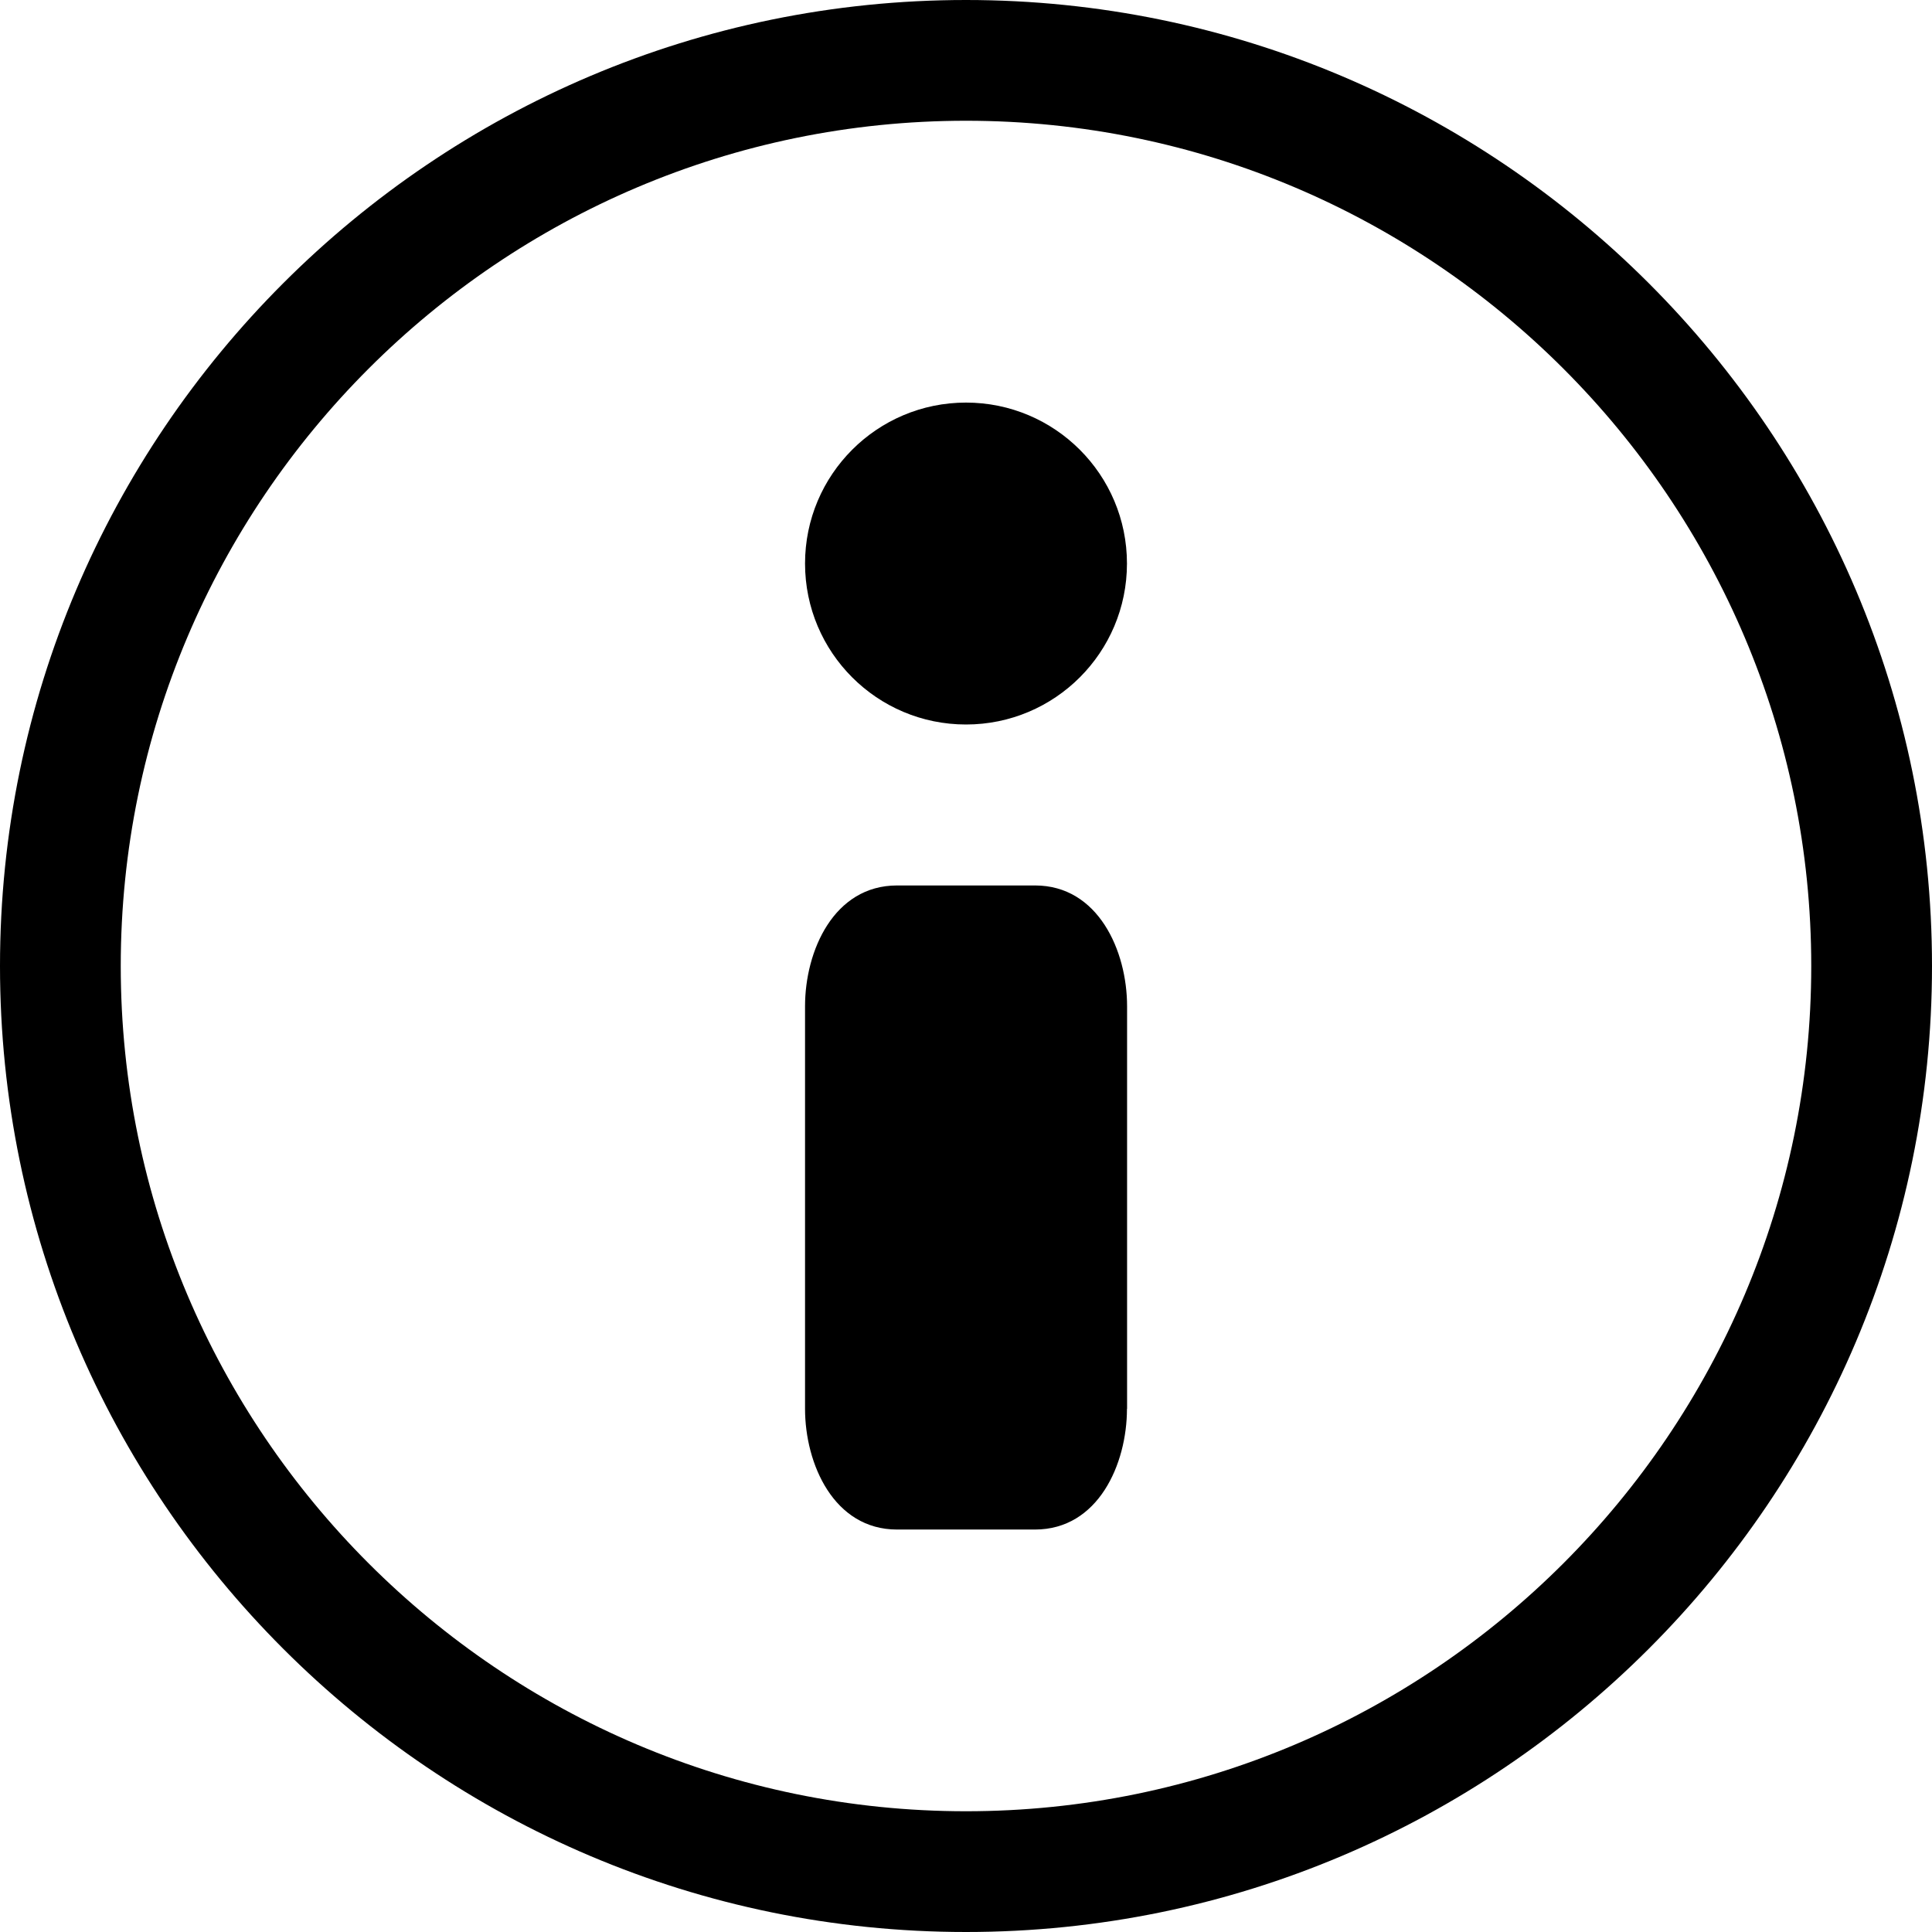
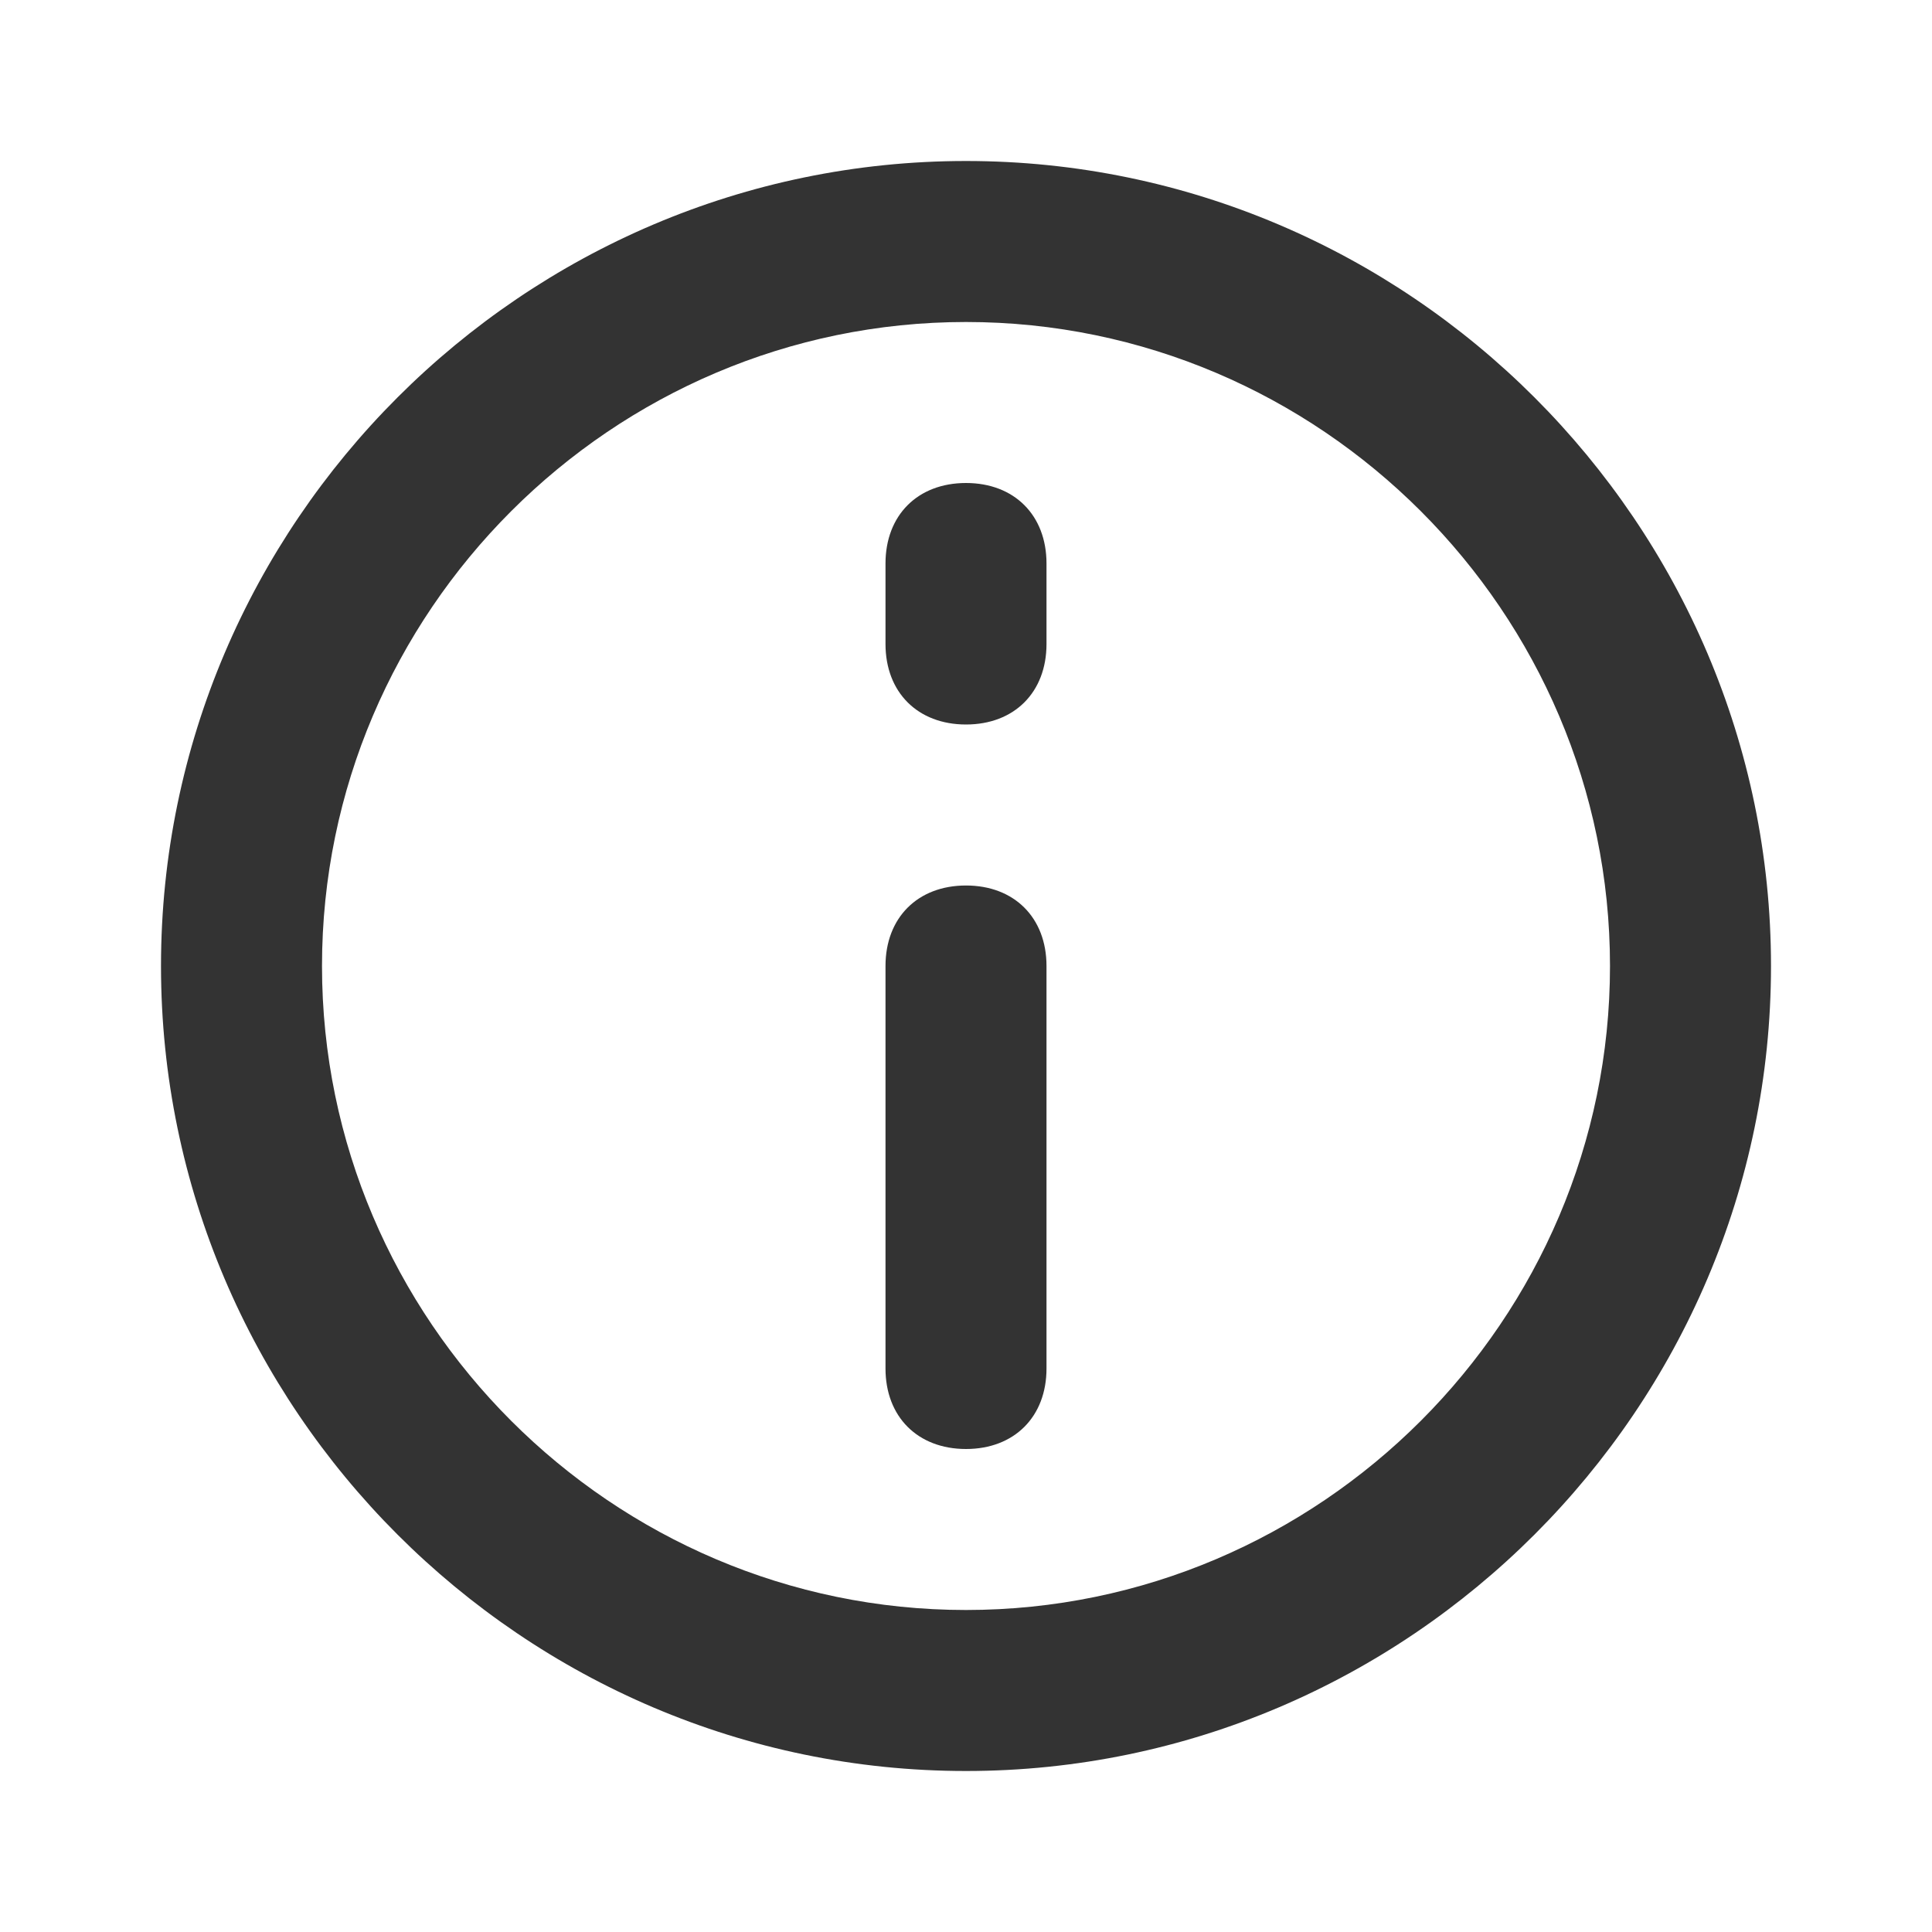
- <svg xmlns="http://www.w3.org/2000/svg" version="1.1" id="Ebene_1" x="0px" y="0px" width="16px" height="16px" viewBox="0 0 16 16" style="enable-background:new 0 0 16 16;" xml:space="preserve">
+ <svg xmlns="http://www.w3.org/2000/svg" version="1.1" id="Ebene_1" x="0px" y="0px" viewBox="0 0 24 24" style="enable-background:new 0 0 24 24;" xml:space="preserve">
+   <style type="text/css">
+ 	
+ 		.st0{fill-rule:evenodd;clip-rule:evenodd;fill:none;stroke:#333333;stroke-width:2;stroke-linecap:round;stroke-linejoin:round;stroke-miterlimit:10;}
+ 	.st1{fill:none;stroke:#333333;stroke-width:2;stroke-linecap:round;stroke-linejoin:round;stroke-miterlimit:10;}
+ 	.st2{fill:#333333;}
+ 	.st3{fill-rule:evenodd;clip-rule:evenodd;fill:#333333;}
+ 	
+ 		.st4{fill-rule:evenodd;clip-rule:evenodd;fill:#333333;stroke:#333333;stroke-width:2;stroke-linecap:round;stroke-linejoin:round;stroke-miterlimit:10;}
+ 	
+ 		.st5{fill-rule:evenodd;clip-rule:evenodd;fill:none;stroke:#C6C6C6;stroke-width:2;stroke-linecap:round;stroke-linejoin:round;stroke-miterlimit:10;}
+ 	.st6{fill:none;stroke:#C6C6C6;stroke-width:2;stroke-linecap:round;stroke-linejoin:round;stroke-miterlimit:10;}
+ 	.st7{fill:none;stroke:#333333;stroke-width:2;stroke-linecap:round;stroke-linejoin:round;}
+ 	
+ 		.st8{fill-rule:evenodd;clip-rule:evenodd;fill:none;stroke:#95C11F;stroke-width:2;stroke-linecap:round;stroke-linejoin:round;stroke-miterlimit:10;}
+ 	
+ 		.st9{fill-rule:evenodd;clip-rule:evenodd;fill:none;stroke:#E30613;stroke-width:2;stroke-linecap:round;stroke-linejoin:round;stroke-miterlimit:10;}
+ </style>
  <g>
-     <g>
-       <path d="M8,1c3.859,0,7,3.141,7,7s-3.141,7-7,7s-7-3.141-7-7S4.141,1,8,1 M8,0C3.588,0,0,3.588,0,8s3.588,8,8,8s8-3.588,8-8    S12.412,0,8,0L8,0z" />
-     </g>
-     <g>
-       <path d="M9.333,11.667c0,0.458-0.238,1-0.762,1H7.429c-0.523,0-0.762-0.542-0.762-1V8.333c0-0.458,0.238-1,0.762-1h1.143    c0.523,0,0.762,0.542,0.762,1V11.667z" />
-       <circle cx="8" cy="4.667" r="1.333" />
-     </g>
+     <path class="st2" d="M12,2C6.5,2,2,6.5,2,12s4.5,10,10,10s10-4.5,10-10S17.5,2,12,2z M12,20c-4.4,0-8-3.6-8-8s3.6-8,8-8s8,3.6,8,8   S16.4,20,12,20z" />
+     <path class="st2" d="M12,11c-0.6,0-1,0.4-1,1v5c0,0.6,0.4,1,1,1s1-0.4,1-1v-5C13,11.4,12.6,11,12,11z" />
+     <path class="st2" d="M12,6c-0.6,0-1,0.4-1,1v1c0,0.6,0.4,1,1,1s1-0.4,1-1V7C13,6.4,12.6,6,12,6z" />
  </g>
</svg>
